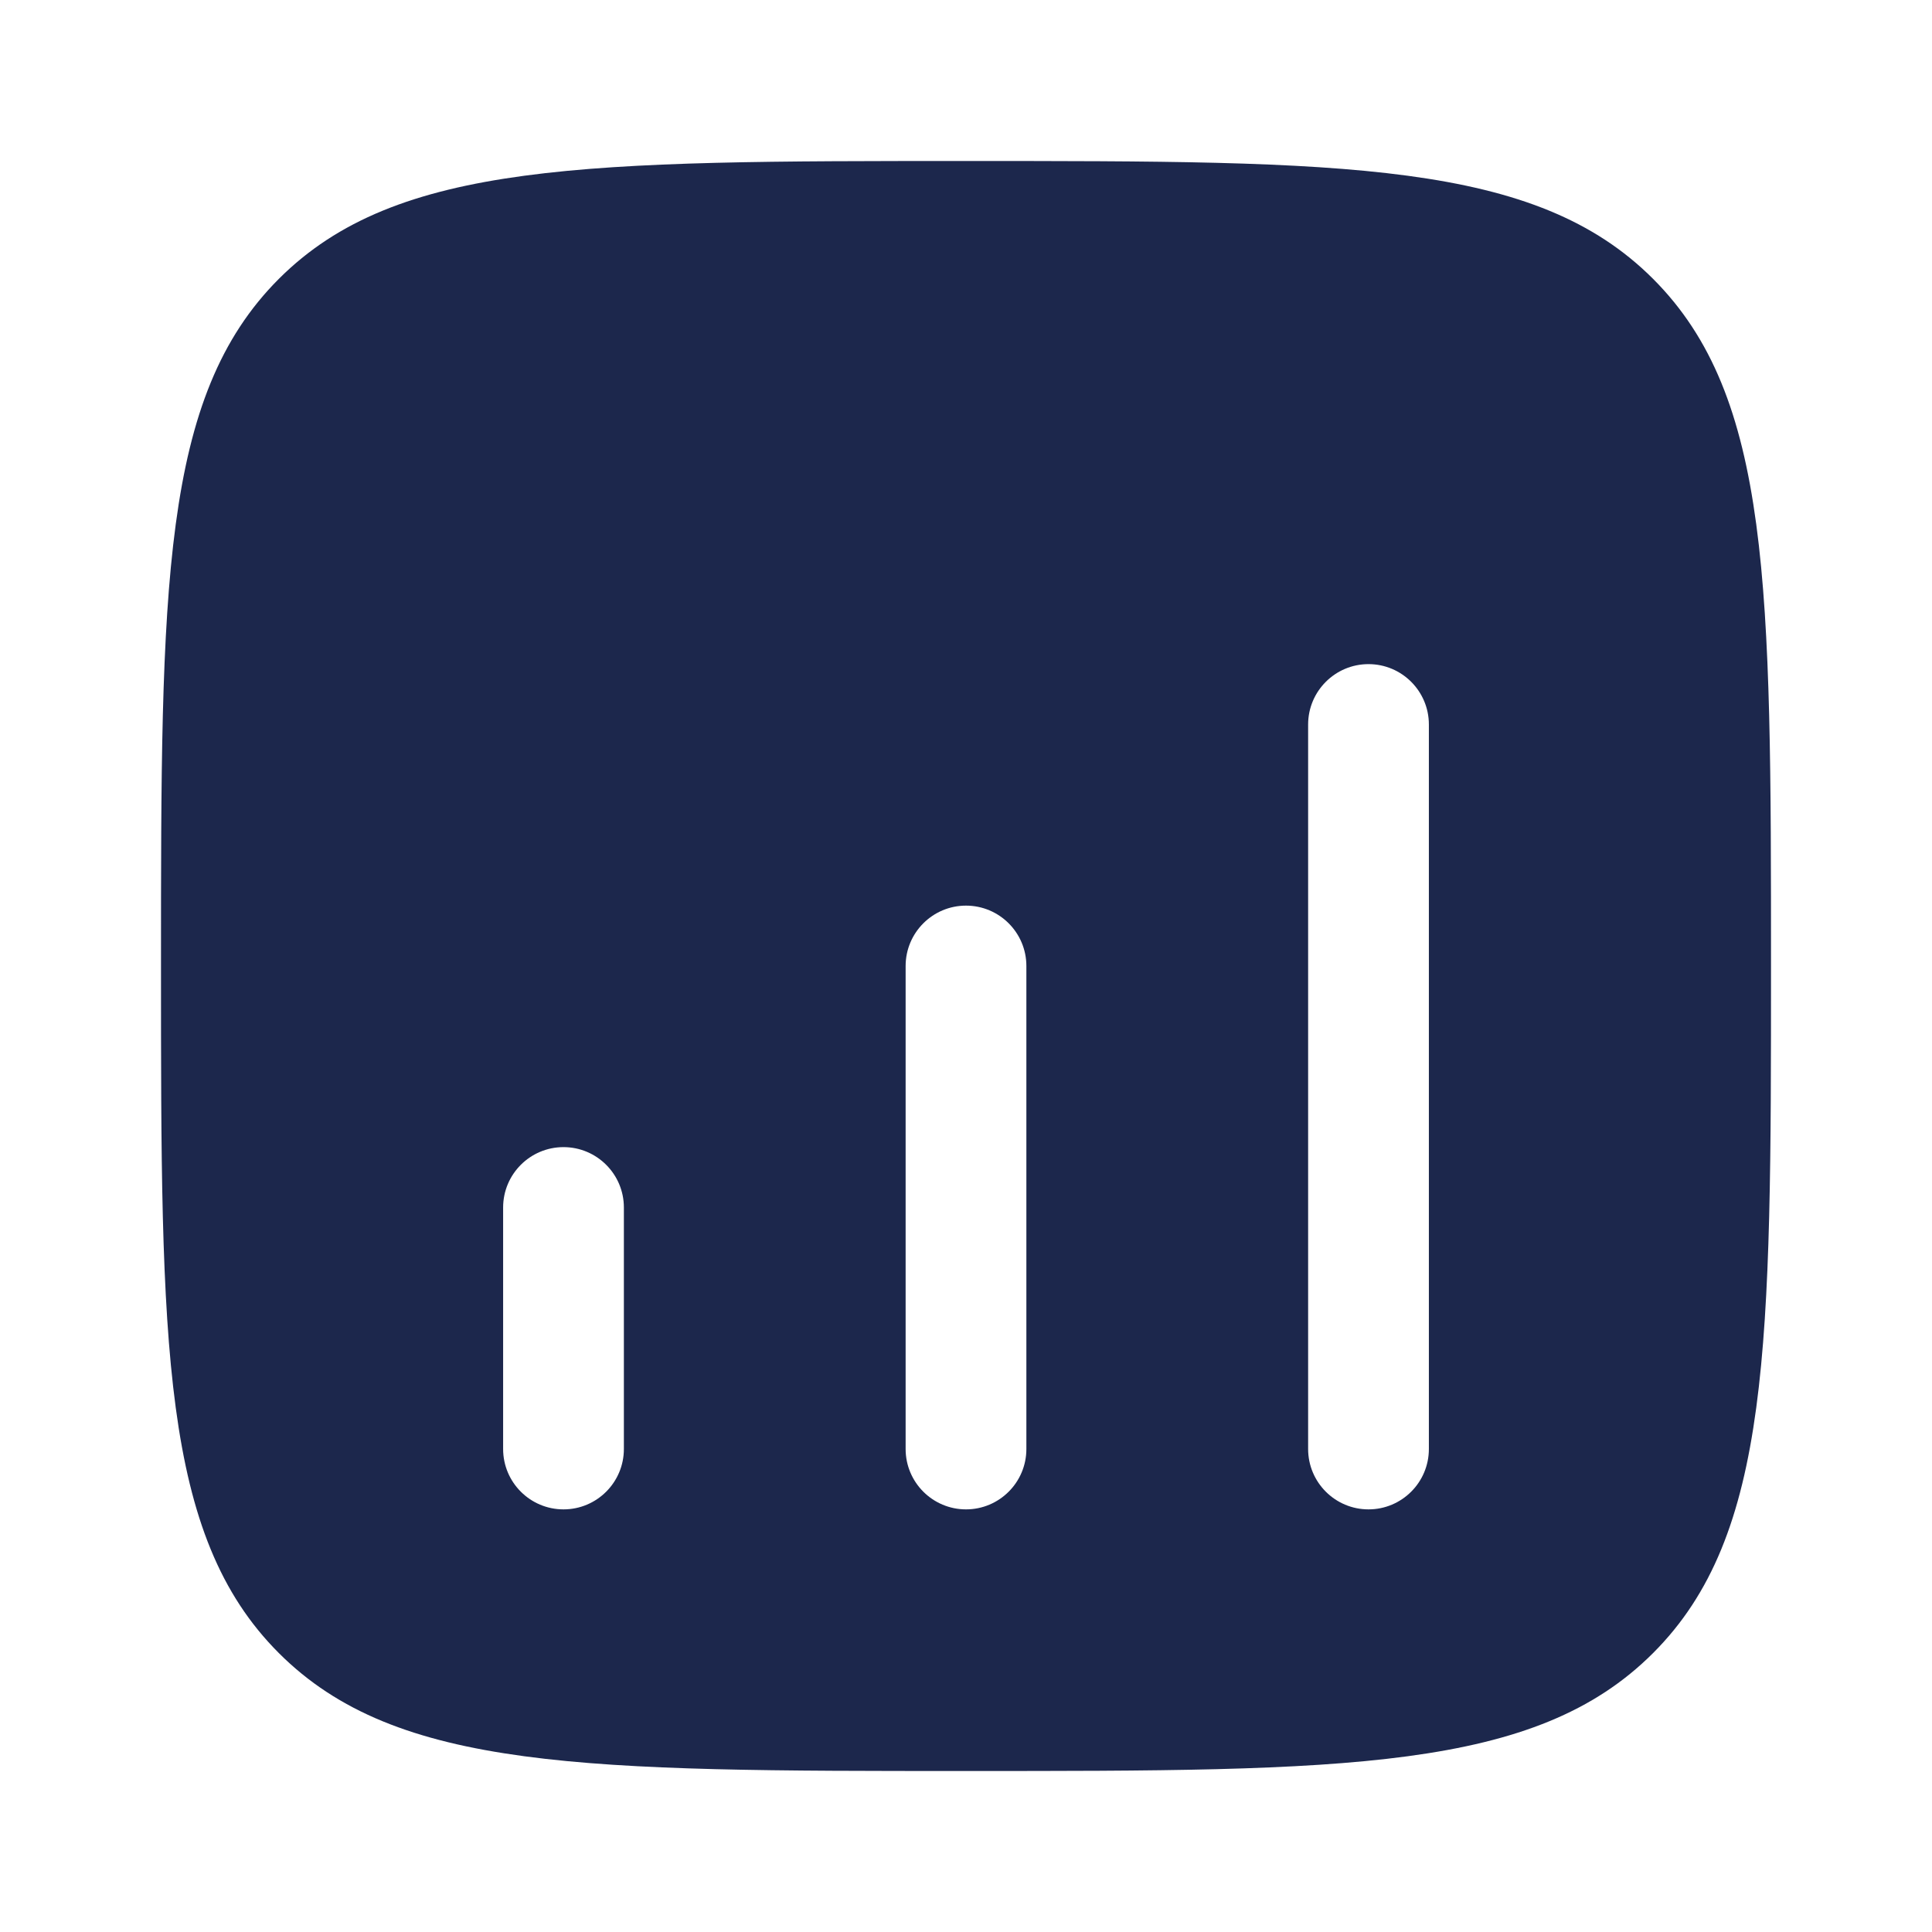
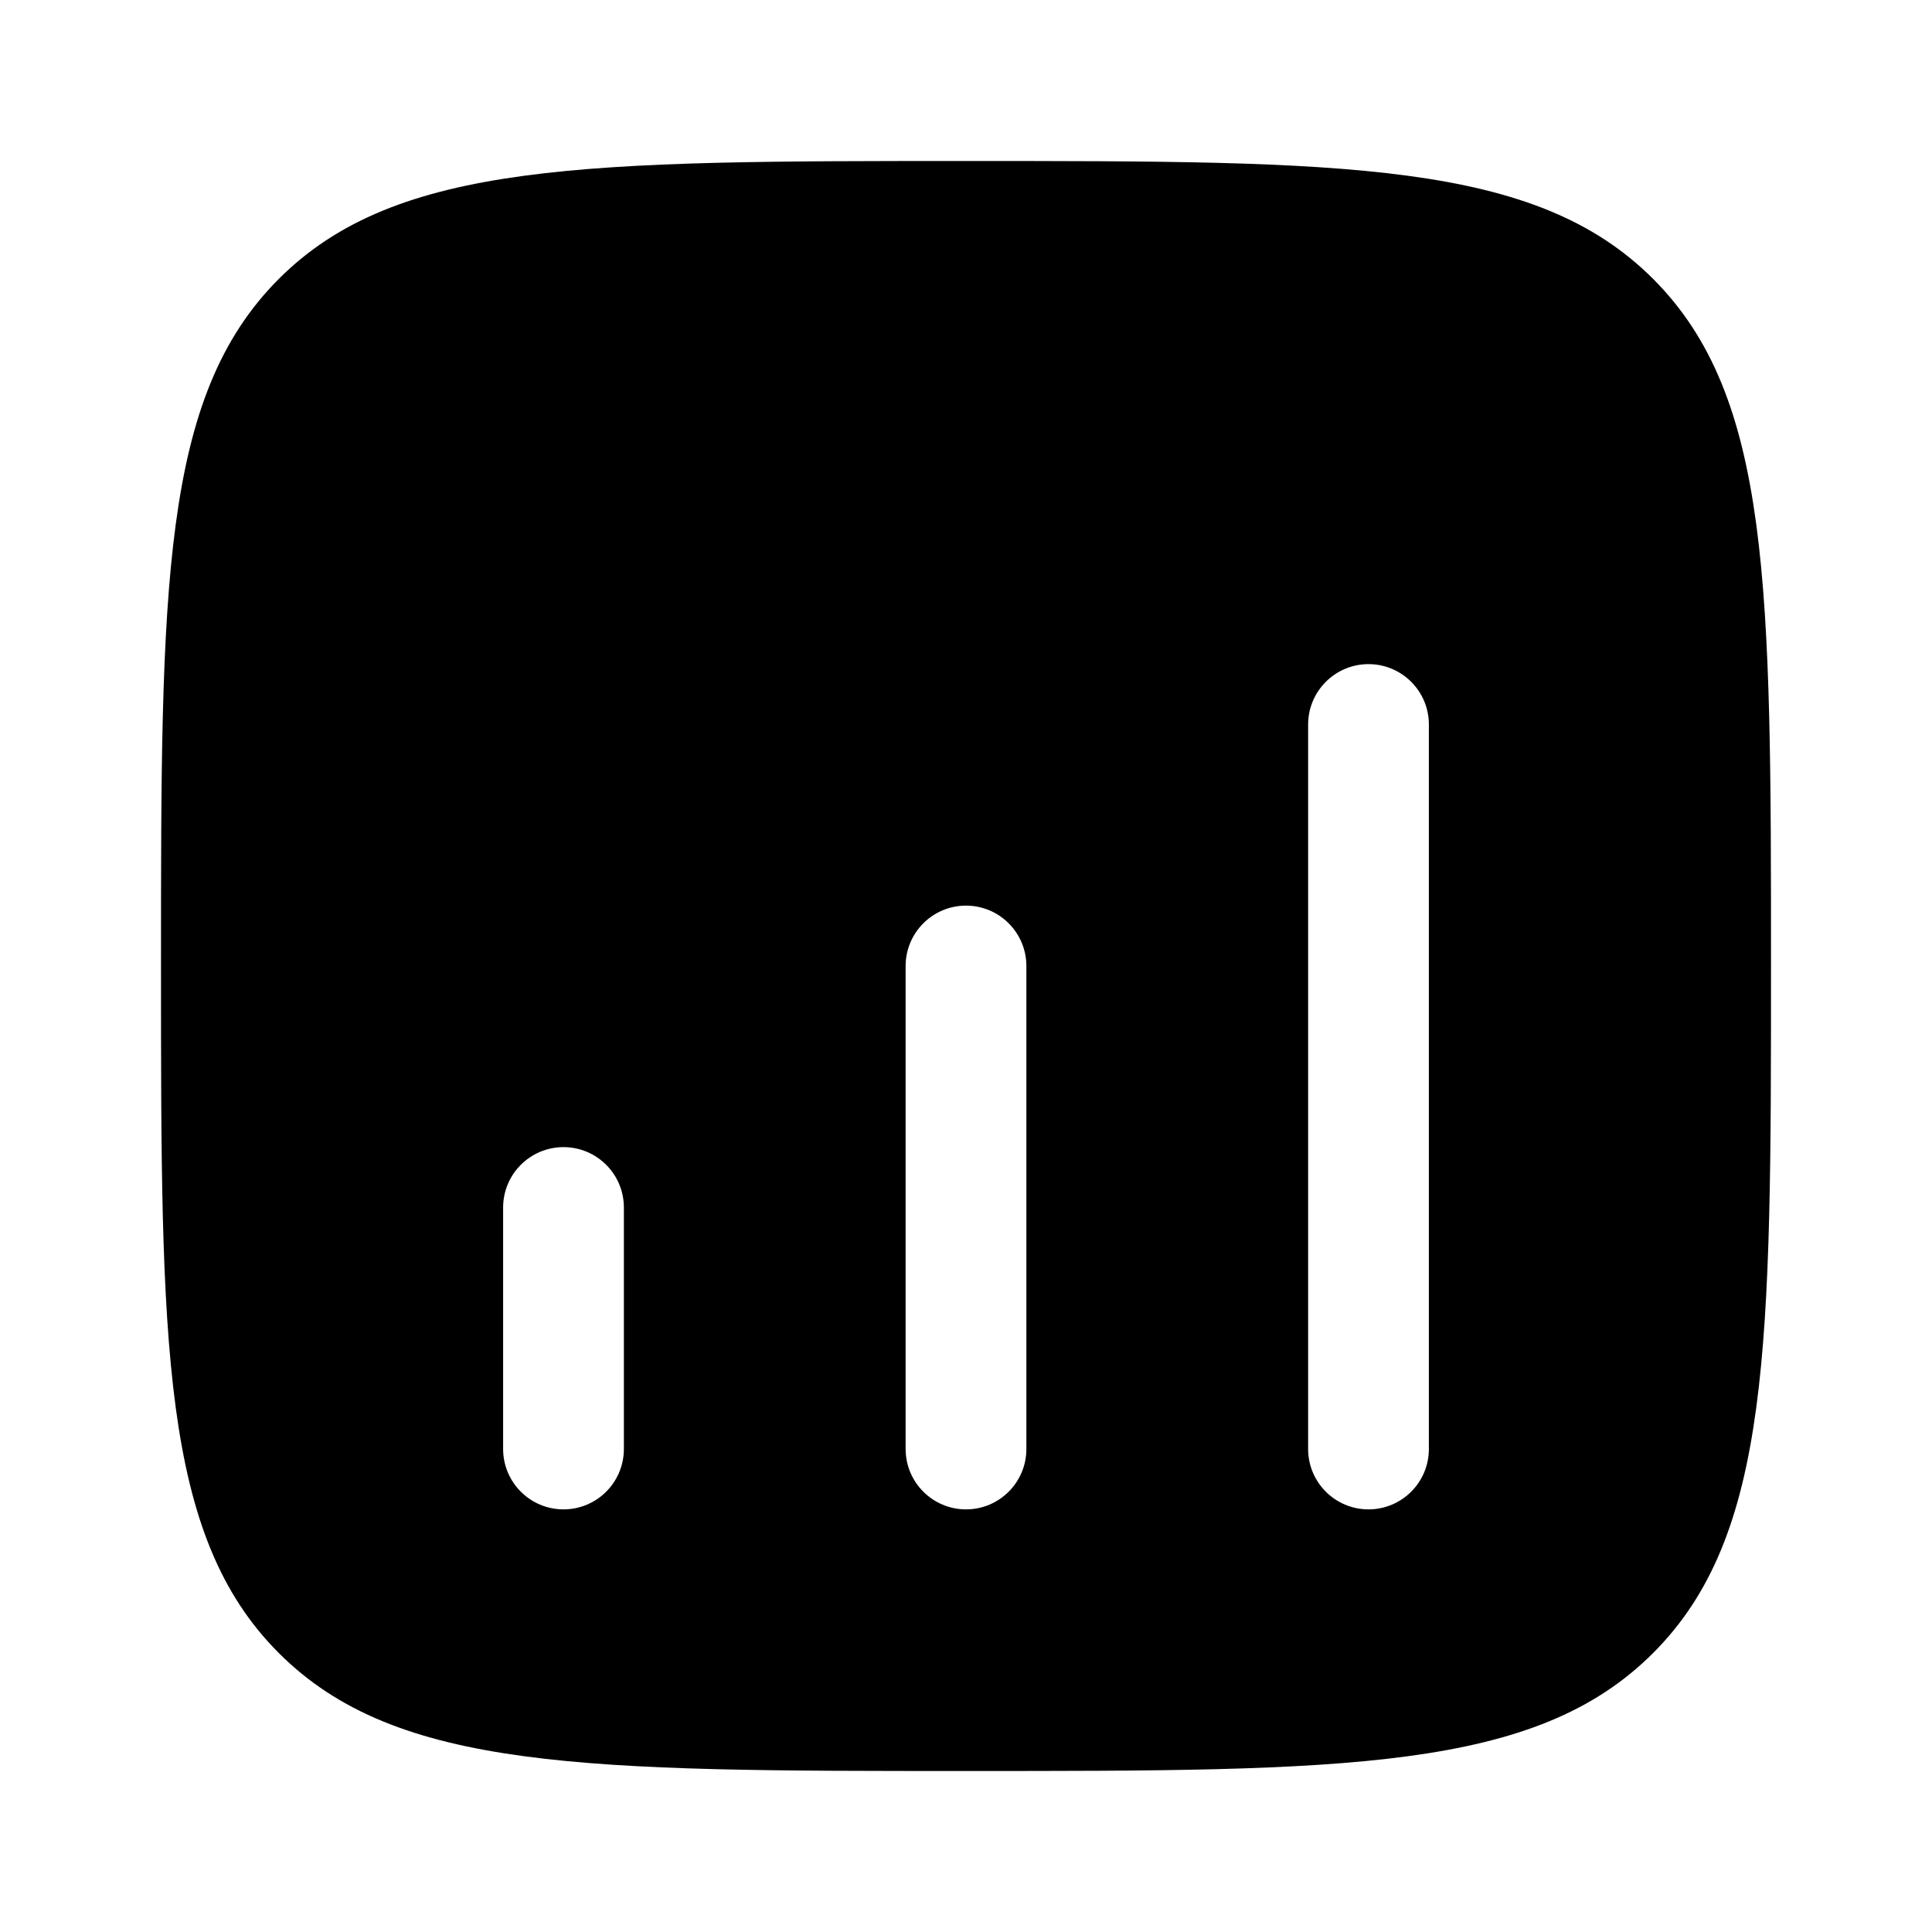
<svg xmlns="http://www.w3.org/2000/svg" width="24" height="24" viewBox="0 0 24 24" fill="none">
-   <path fill-rule="evenodd" clip-rule="evenodd" d="M3.464 3.464C2 4.929 2 7.286 2 12C2 16.714 2 19.071 3.464 20.535C4.929 22 7.286 22 12 22C16.714 22 19.071 22 20.535 20.535C22 19.071 22 16.714 22 12C22 7.286 22 4.929 20.535 3.464C19.071 2 16.714 2 12 2C7.286 2 4.929 2 3.464 3.464ZM17 8.25C17.414 8.25 17.75 8.586 17.75 9V18C17.75 18.414 17.414 18.75 17 18.75C16.586 18.75 16.25 18.414 16.25 18V9C16.25 8.586 16.586 8.25 17 8.25ZM12.75 12C12.75 11.586 12.414 11.25 12 11.25C11.586 11.25 11.25 11.586 11.25 12V18C11.25 18.414 11.586 18.75 12 18.75C12.414 18.75 12.75 18.414 12.75 18V12ZM7 14.25C7.414 14.25 7.75 14.586 7.75 15V18C7.75 18.414 7.414 18.75 7 18.75C6.586 18.75 6.25 18.414 6.25 18V15C6.25 14.586 6.586 14.25 7 14.25Z" fill="#1C274C" />
+   <path fill-rule="evenodd" clip-rule="evenodd" d="M3.464 3.464C2 4.929 2 7.286 2 12C2 16.714 2 19.071 3.464 20.535C4.929 22 7.286 22 12 22C16.714 22 19.071 22 20.535 20.535C22 19.071 22 16.714 22 12C22 7.286 22 4.929 20.535 3.464C19.071 2 16.714 2 12 2C7.286 2 4.929 2 3.464 3.464ZM17 8.25C17.414 8.25 17.75 8.586 17.75 9V18C17.75 18.414 17.414 18.75 17 18.75C16.586 18.75 16.25 18.414 16.25 18V9C16.25 8.586 16.586 8.25 17 8.25ZM12.75 12C12.75 11.586 12.414 11.25 12 11.25C11.586 11.25 11.25 11.586 11.25 12V18C11.25 18.414 11.586 18.75 12 18.75C12.414 18.75 12.75 18.414 12.75 18V12ZM7 14.25C7.414 14.25 7.75 14.586 7.75 15V18C7.75 18.414 7.414 18.75 7 18.75C6.586 18.75 6.25 18.414 6.25 18V15C6.25 14.586 6.586 14.25 7 14.25Z" fill="currentColor" />
</svg>
